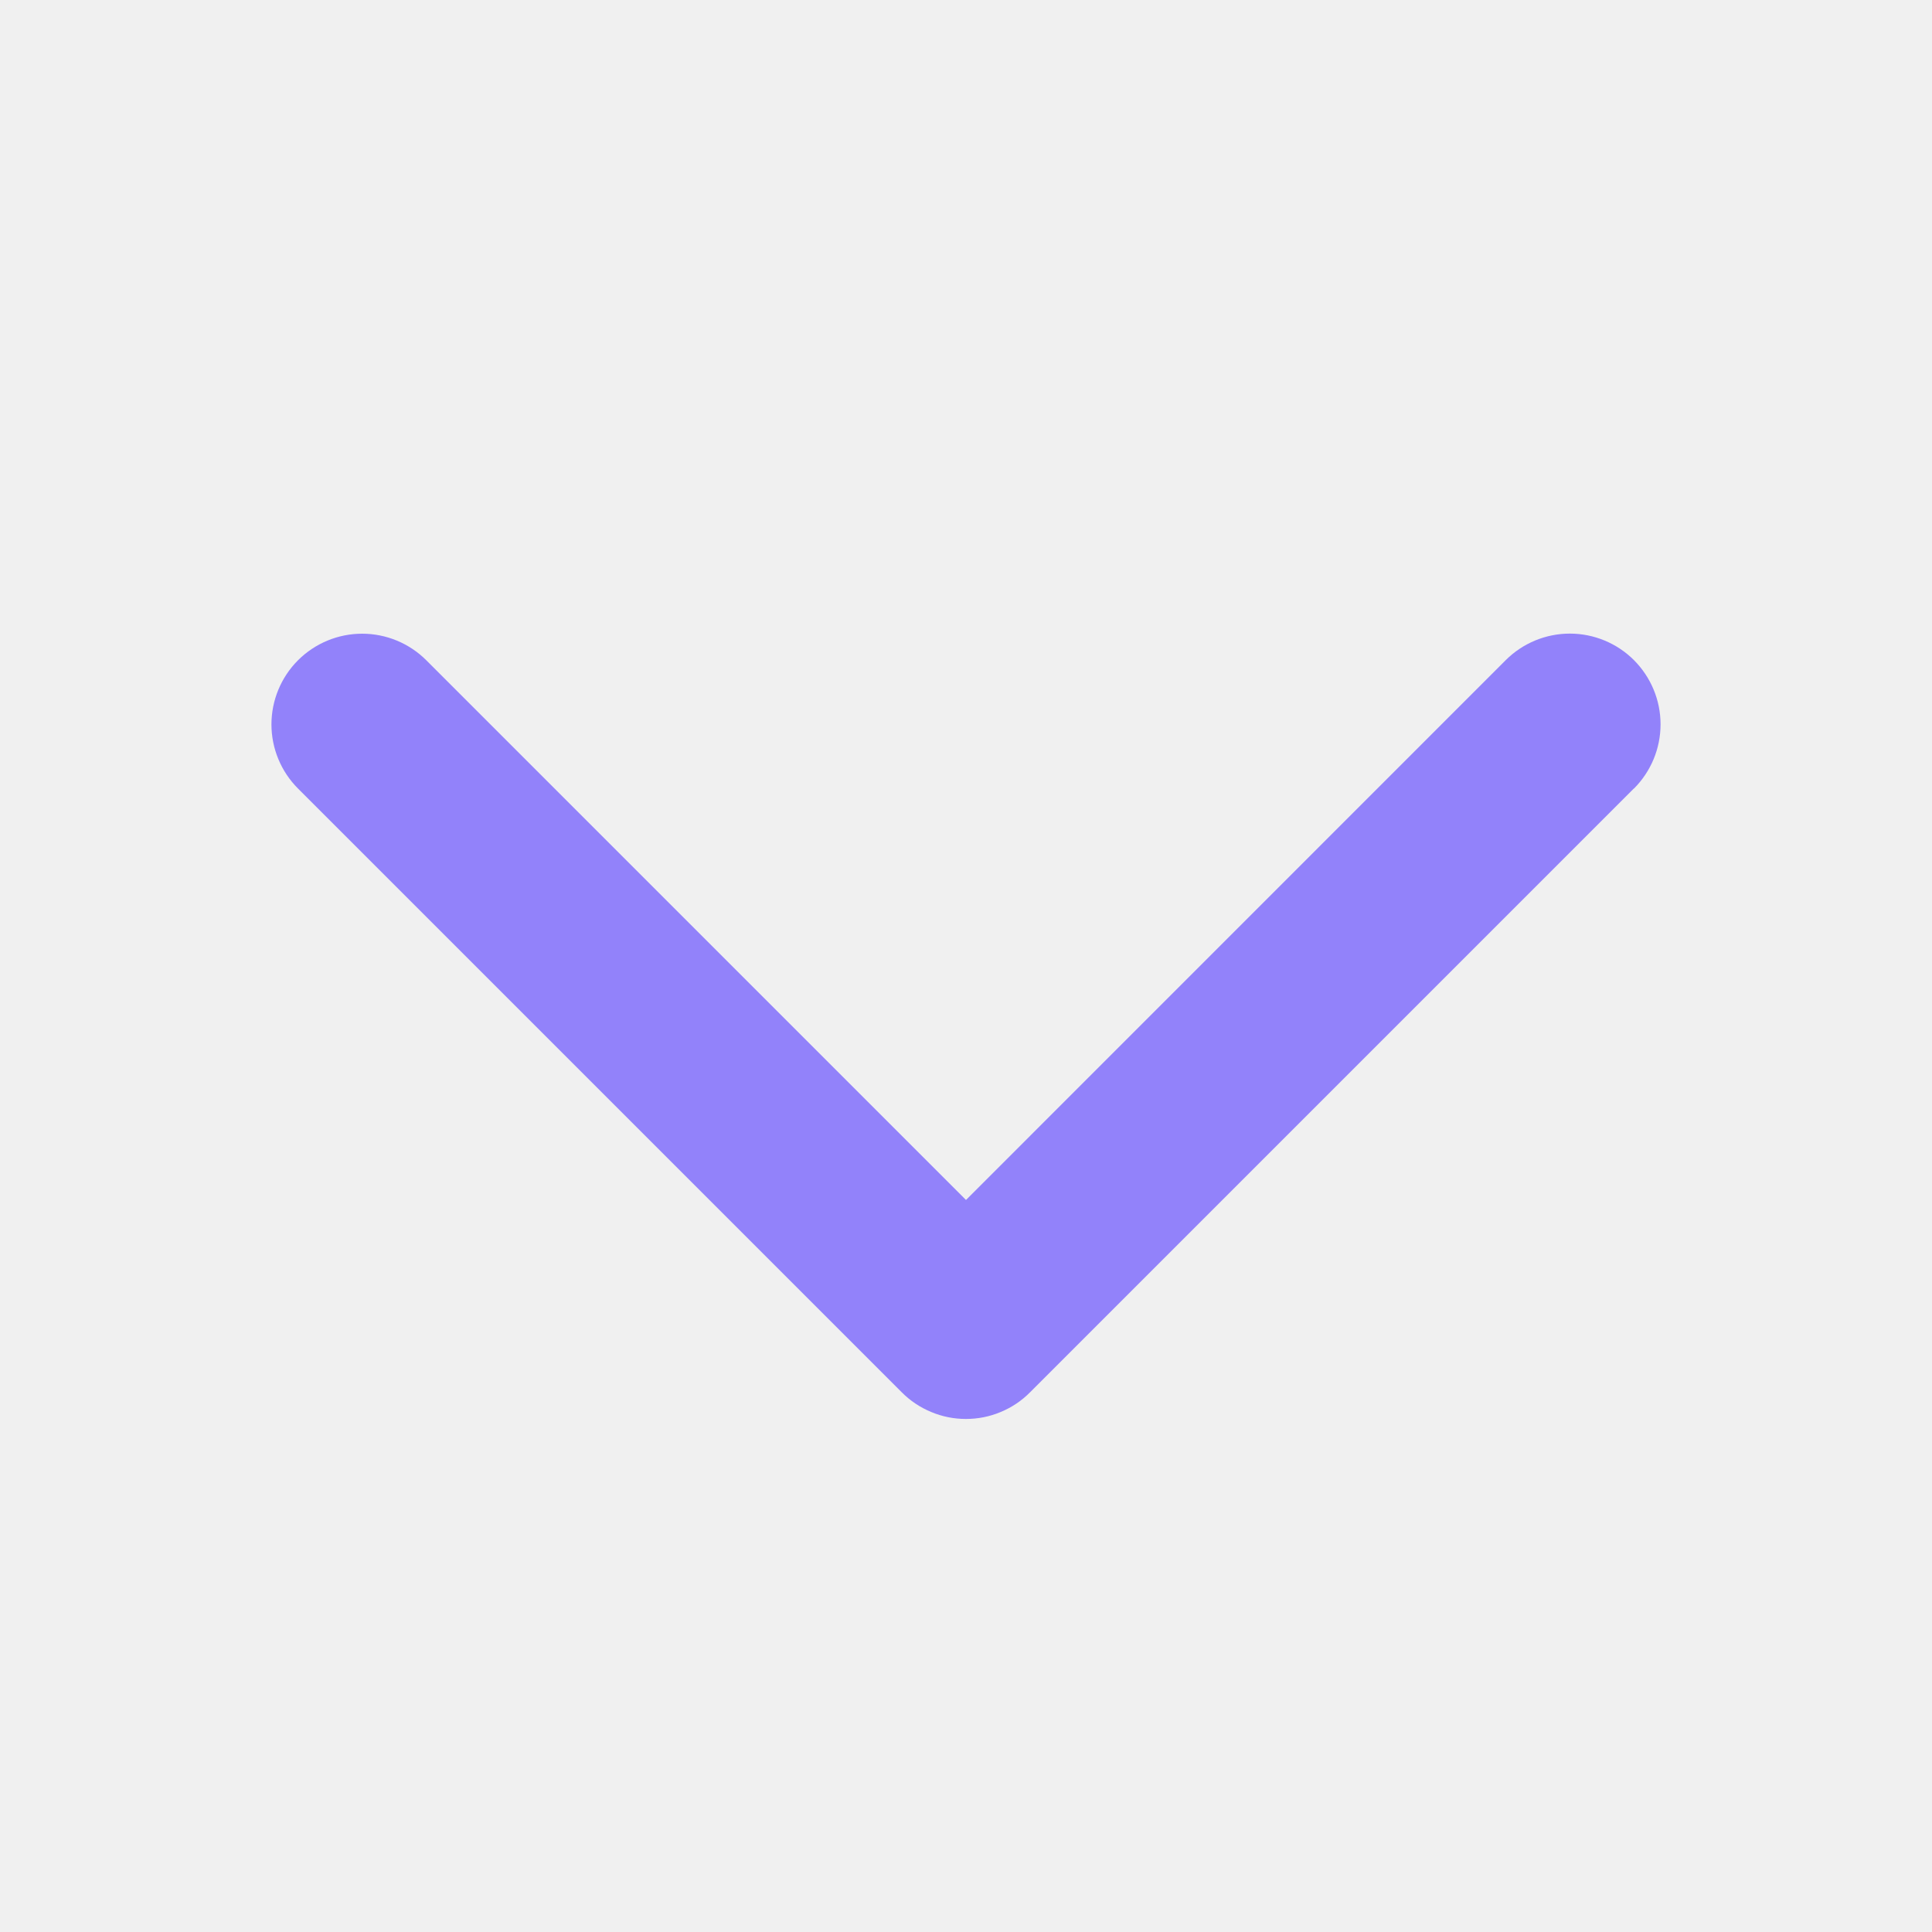
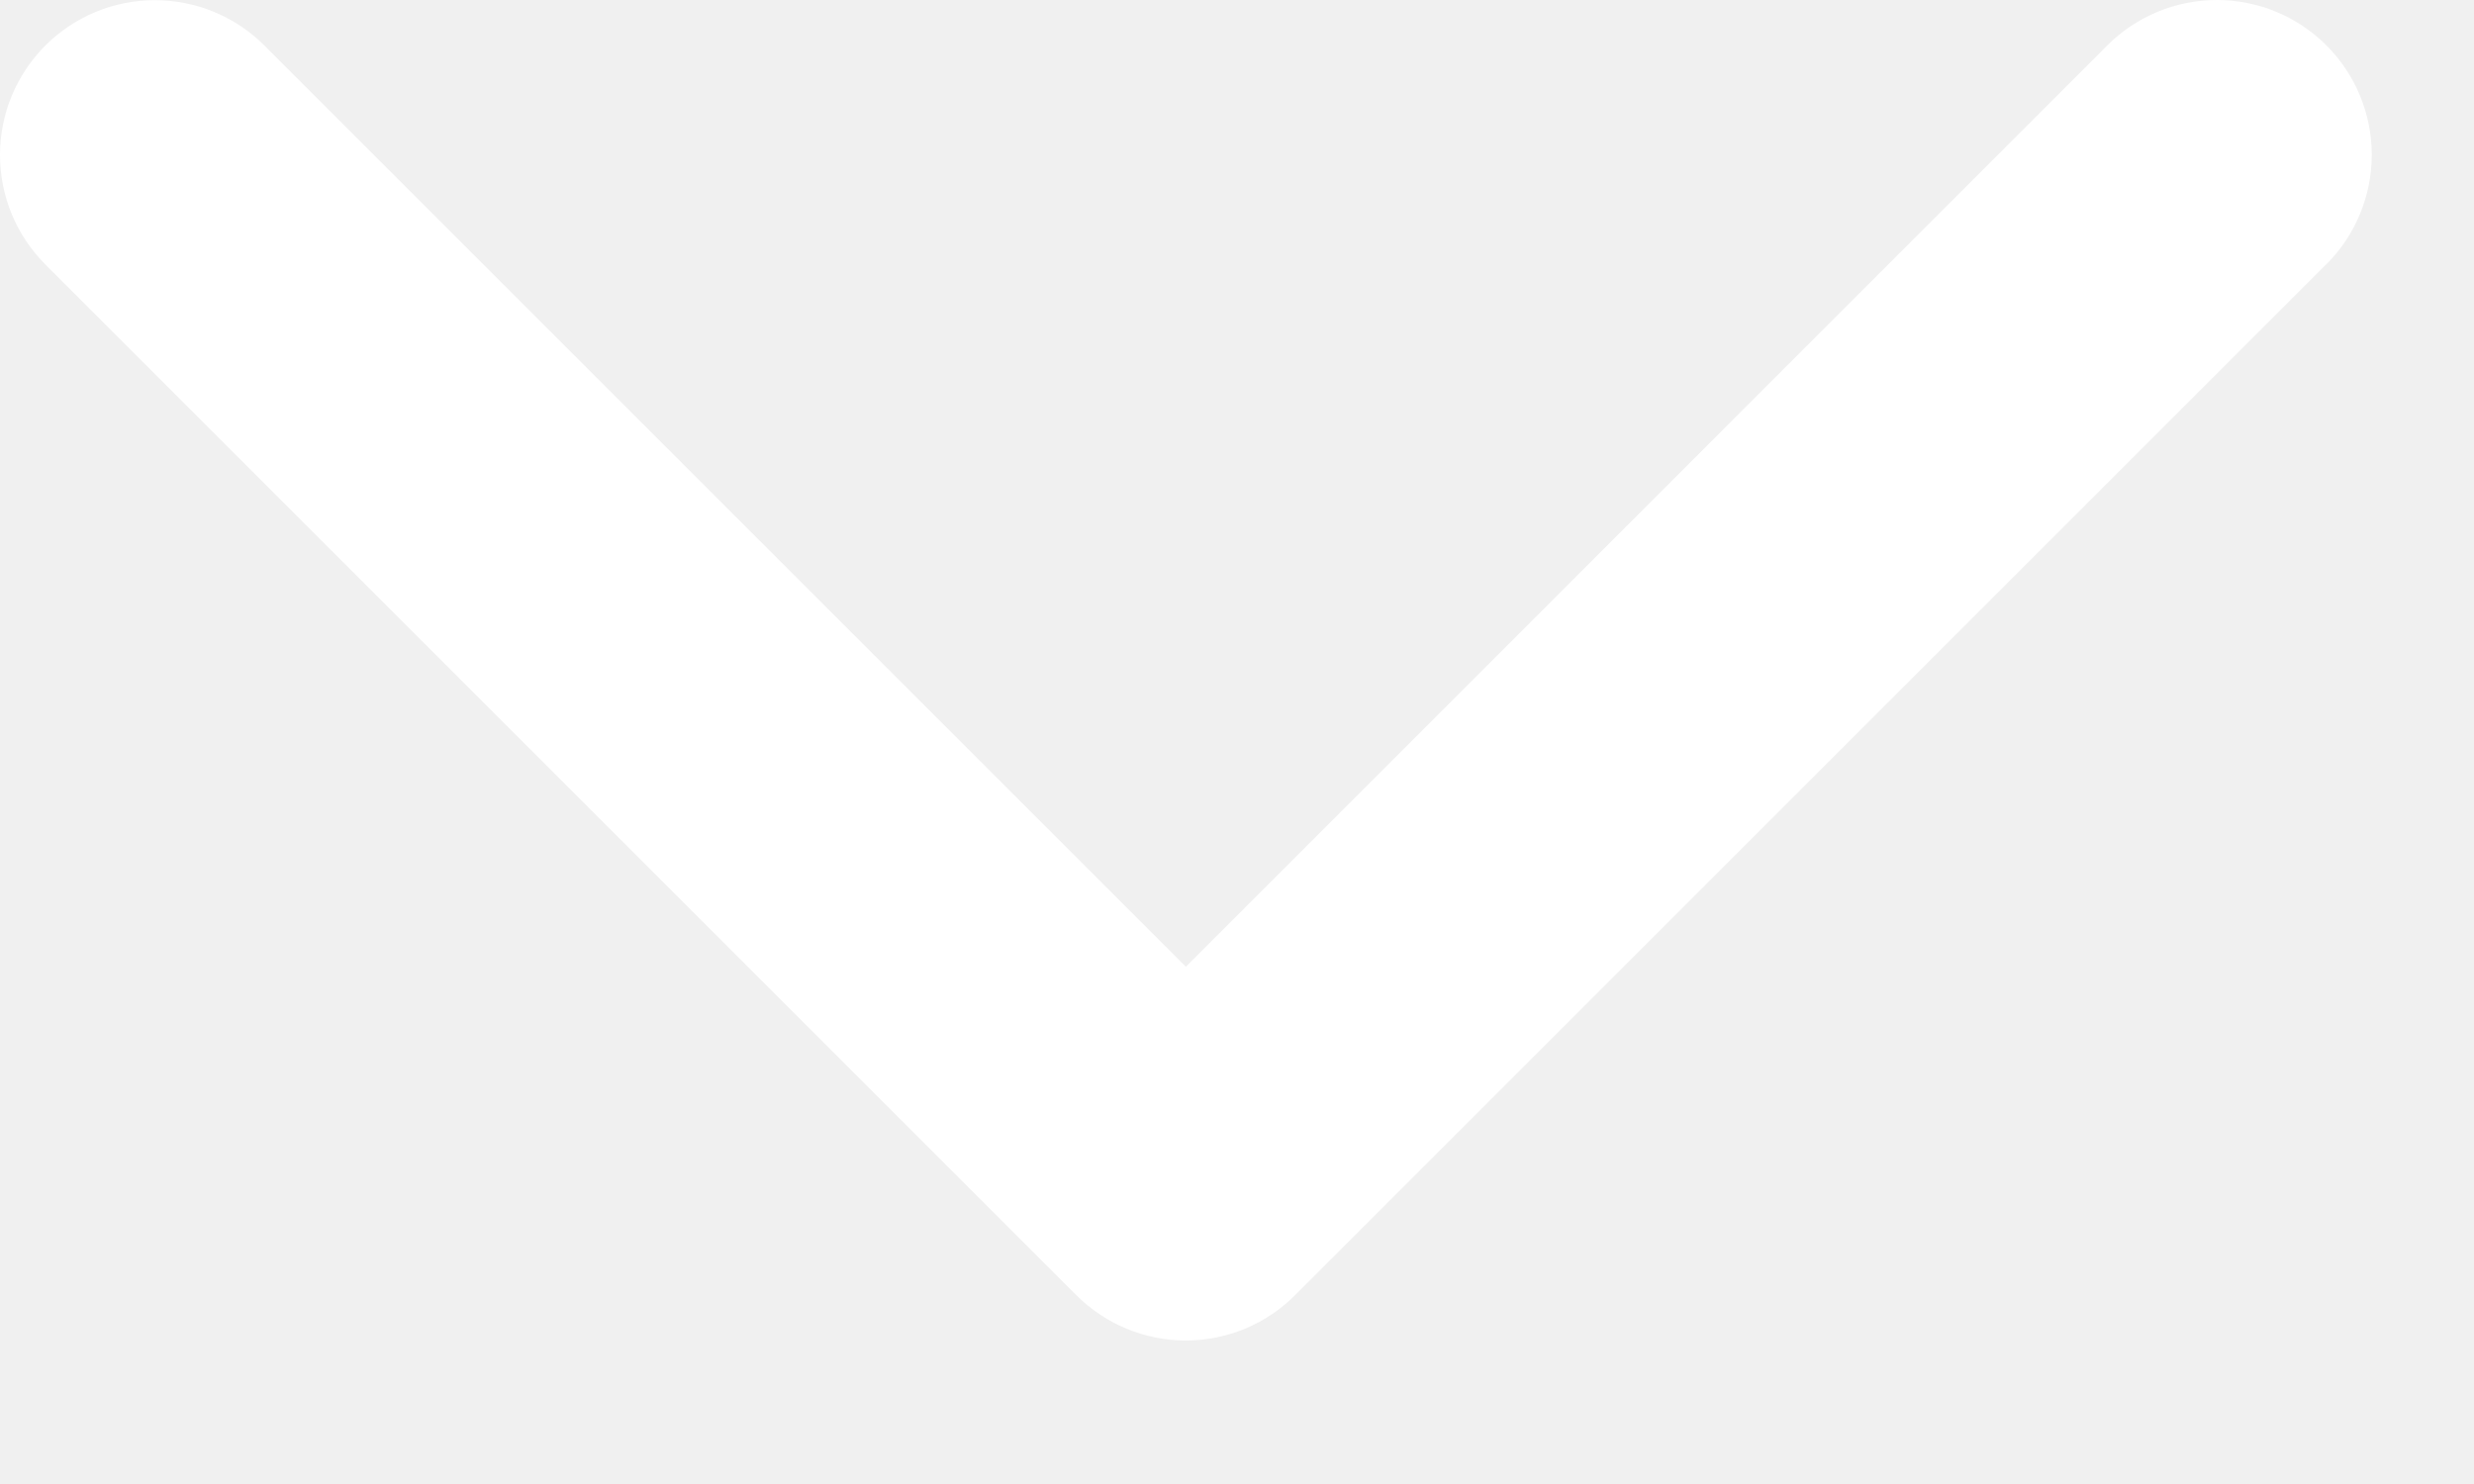
- <svg xmlns="http://www.w3.org/2000/svg" width="20" height="20" viewBox="0 0 20 20" fill="none">
-   <path d="M16.913 8.163L10.663 14.413C10.576 14.501 10.473 14.57 10.359 14.617C10.245 14.665 10.123 14.689 9.999 14.689C9.876 14.689 9.754 14.665 9.64 14.617C9.526 14.57 9.422 14.501 9.335 14.413L3.085 8.163C2.909 7.987 2.81 7.748 2.81 7.499C2.81 7.25 2.909 7.011 3.085 6.835C3.261 6.659 3.5 6.56 3.749 6.56C3.998 6.56 4.237 6.659 4.413 6.835L10 12.422L15.587 6.834C15.763 6.658 16.002 6.559 16.251 6.559C16.5 6.559 16.739 6.658 16.915 6.834C17.091 7.011 17.19 7.249 17.19 7.498C17.19 7.748 17.091 7.986 16.915 8.163L16.913 8.163Z" fill="#9282FA" />
+ <svg xmlns="http://www.w3.org/2000/svg" width="15" height="9" viewBox="0 0 15 9" fill="none">
+   <path d="M14.103 1.604L7.853 7.854C7.766 7.941 7.663 8.011 7.549 8.058C7.435 8.105 7.313 8.13 7.189 8.13C7.066 8.13 6.944 8.105 6.83 8.058C6.716 8.011 6.612 7.941 6.525 7.854L0.275 1.604C0.099 1.428 -2.6244e-09 1.189 0 0.94C2.6244e-09 0.691 0.099 0.452 0.275 0.276C0.451 0.1 0.69 0.001 0.939 0.001C1.188 0.001 1.427 0.1 1.603 0.276L7.19 5.863L12.777 0.275C12.953 0.099 13.192 0 13.441 0C13.69 0 13.929 0.099 14.105 0.275C14.281 0.451 14.38 0.69 14.38 0.939C14.38 1.188 14.281 1.427 14.105 1.603L14.103 1.604Z" fill="white" />
</svg>
